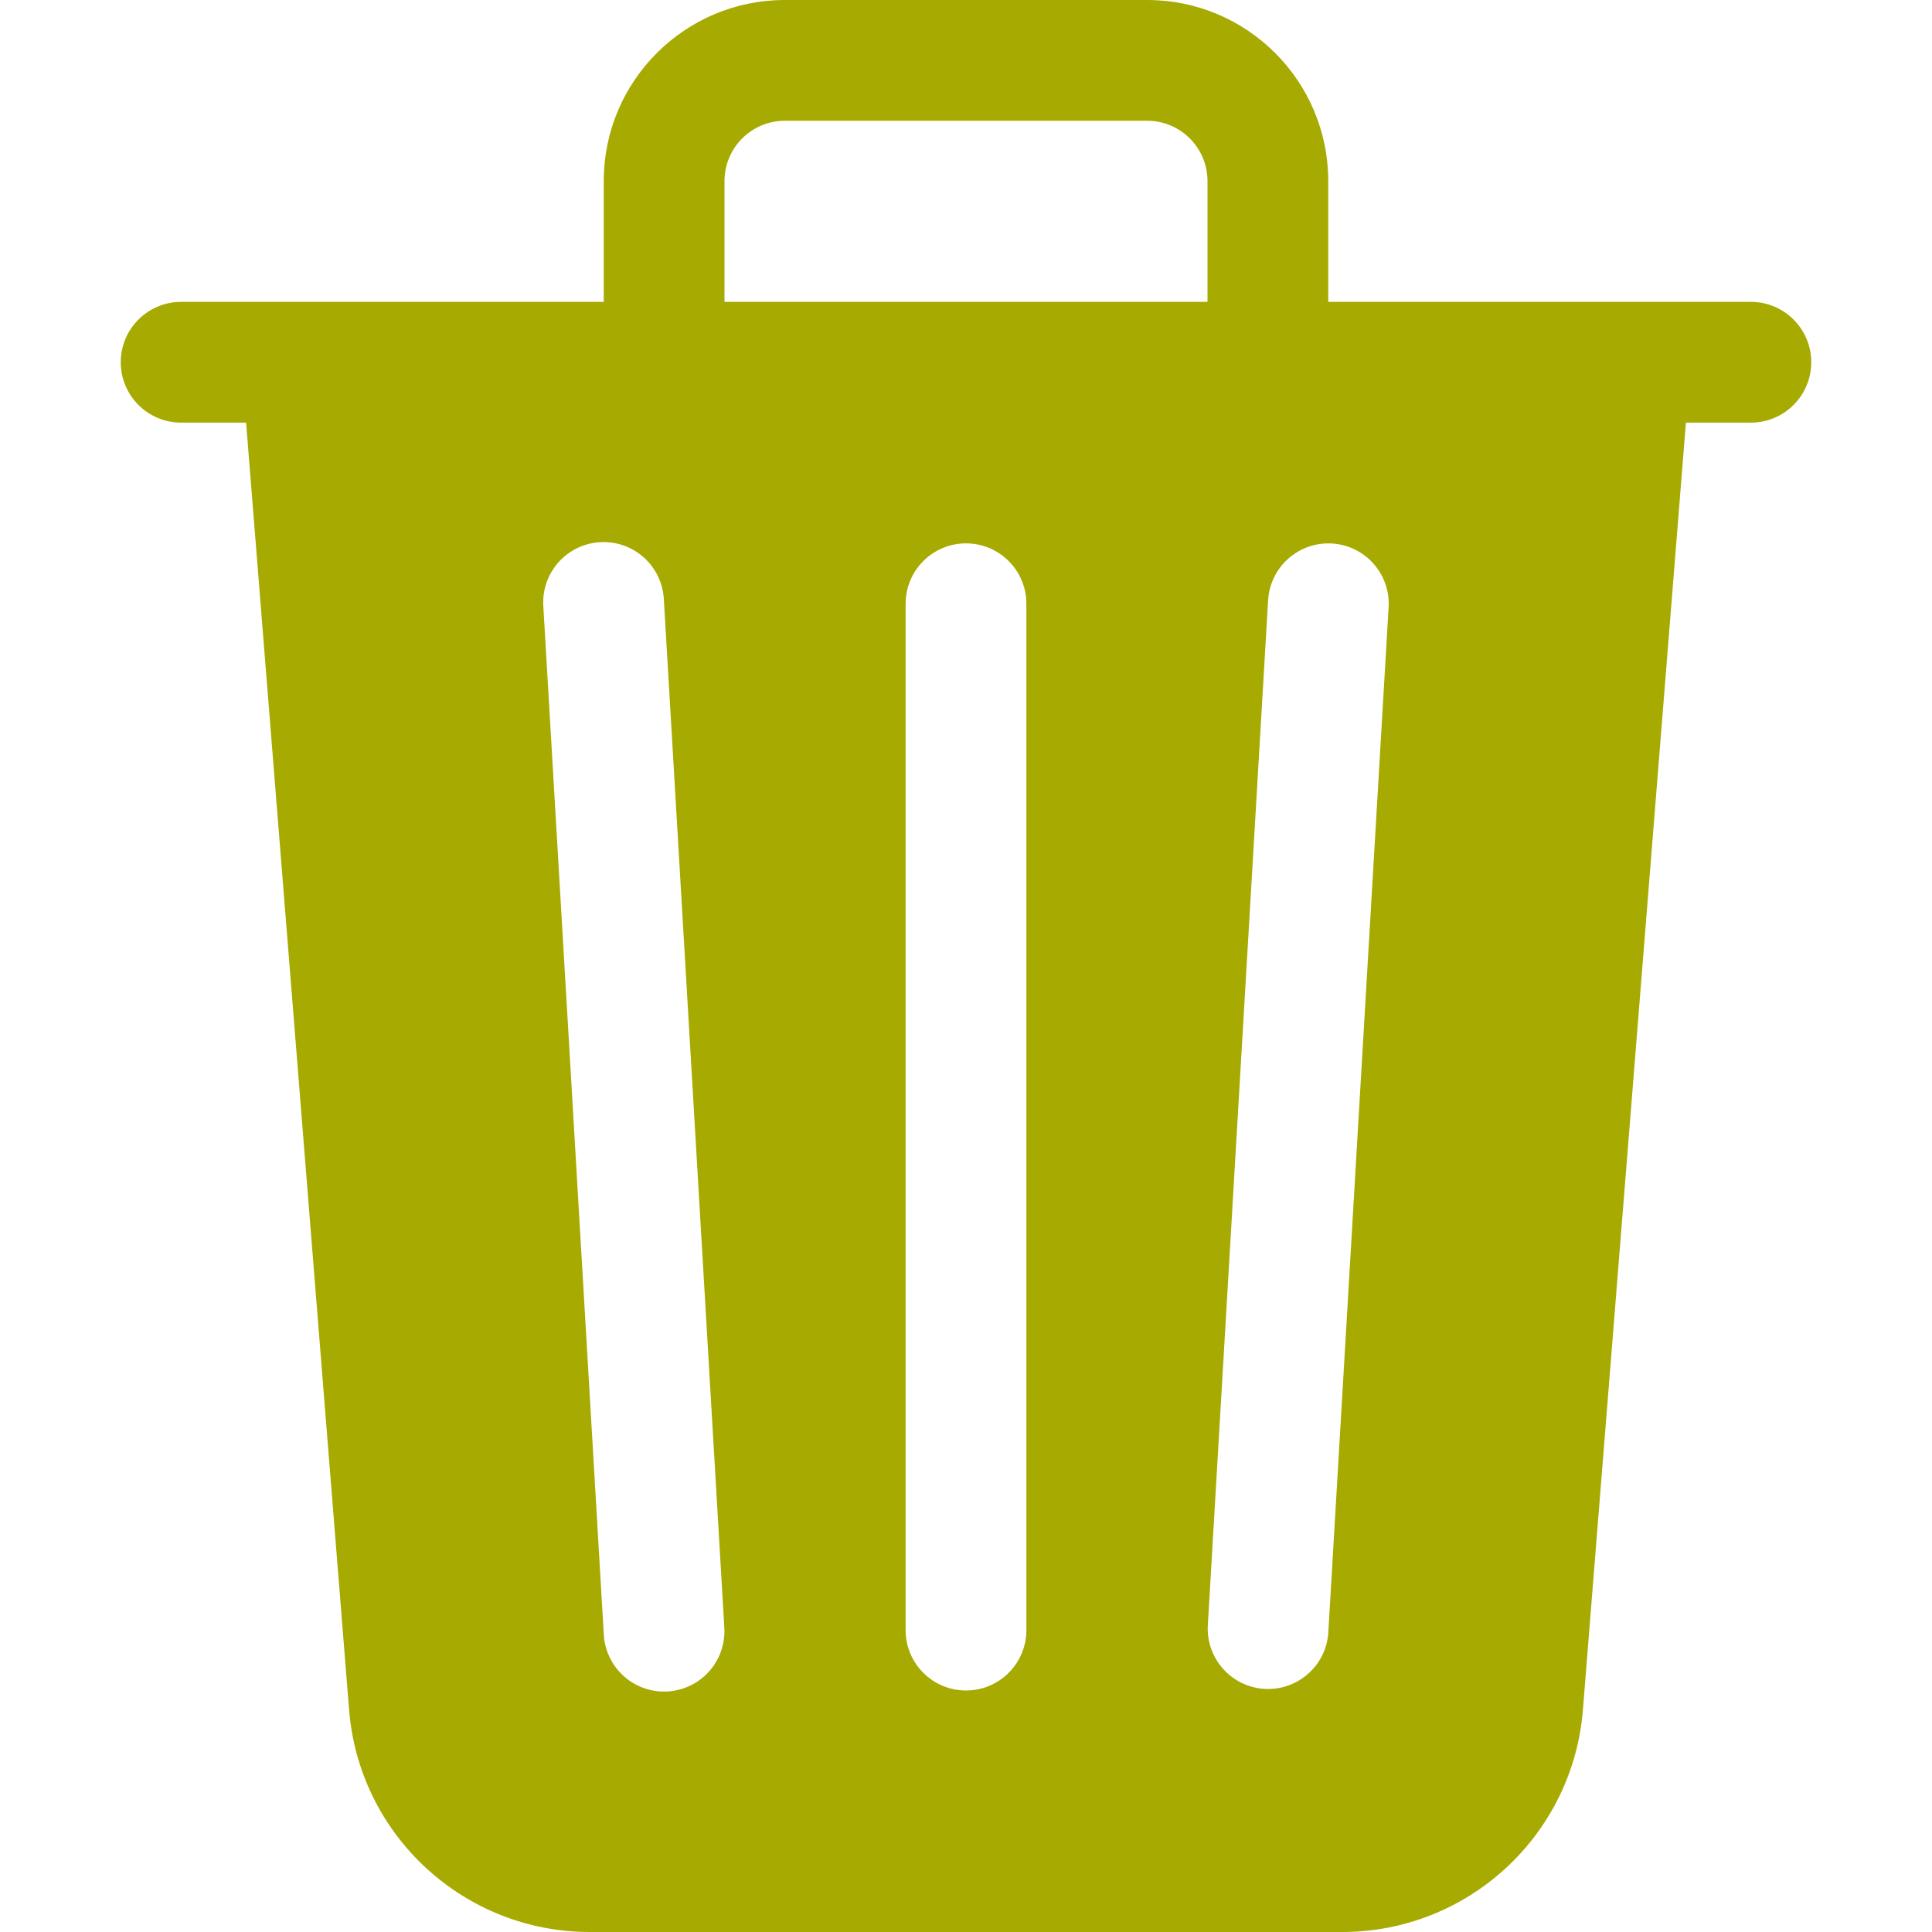
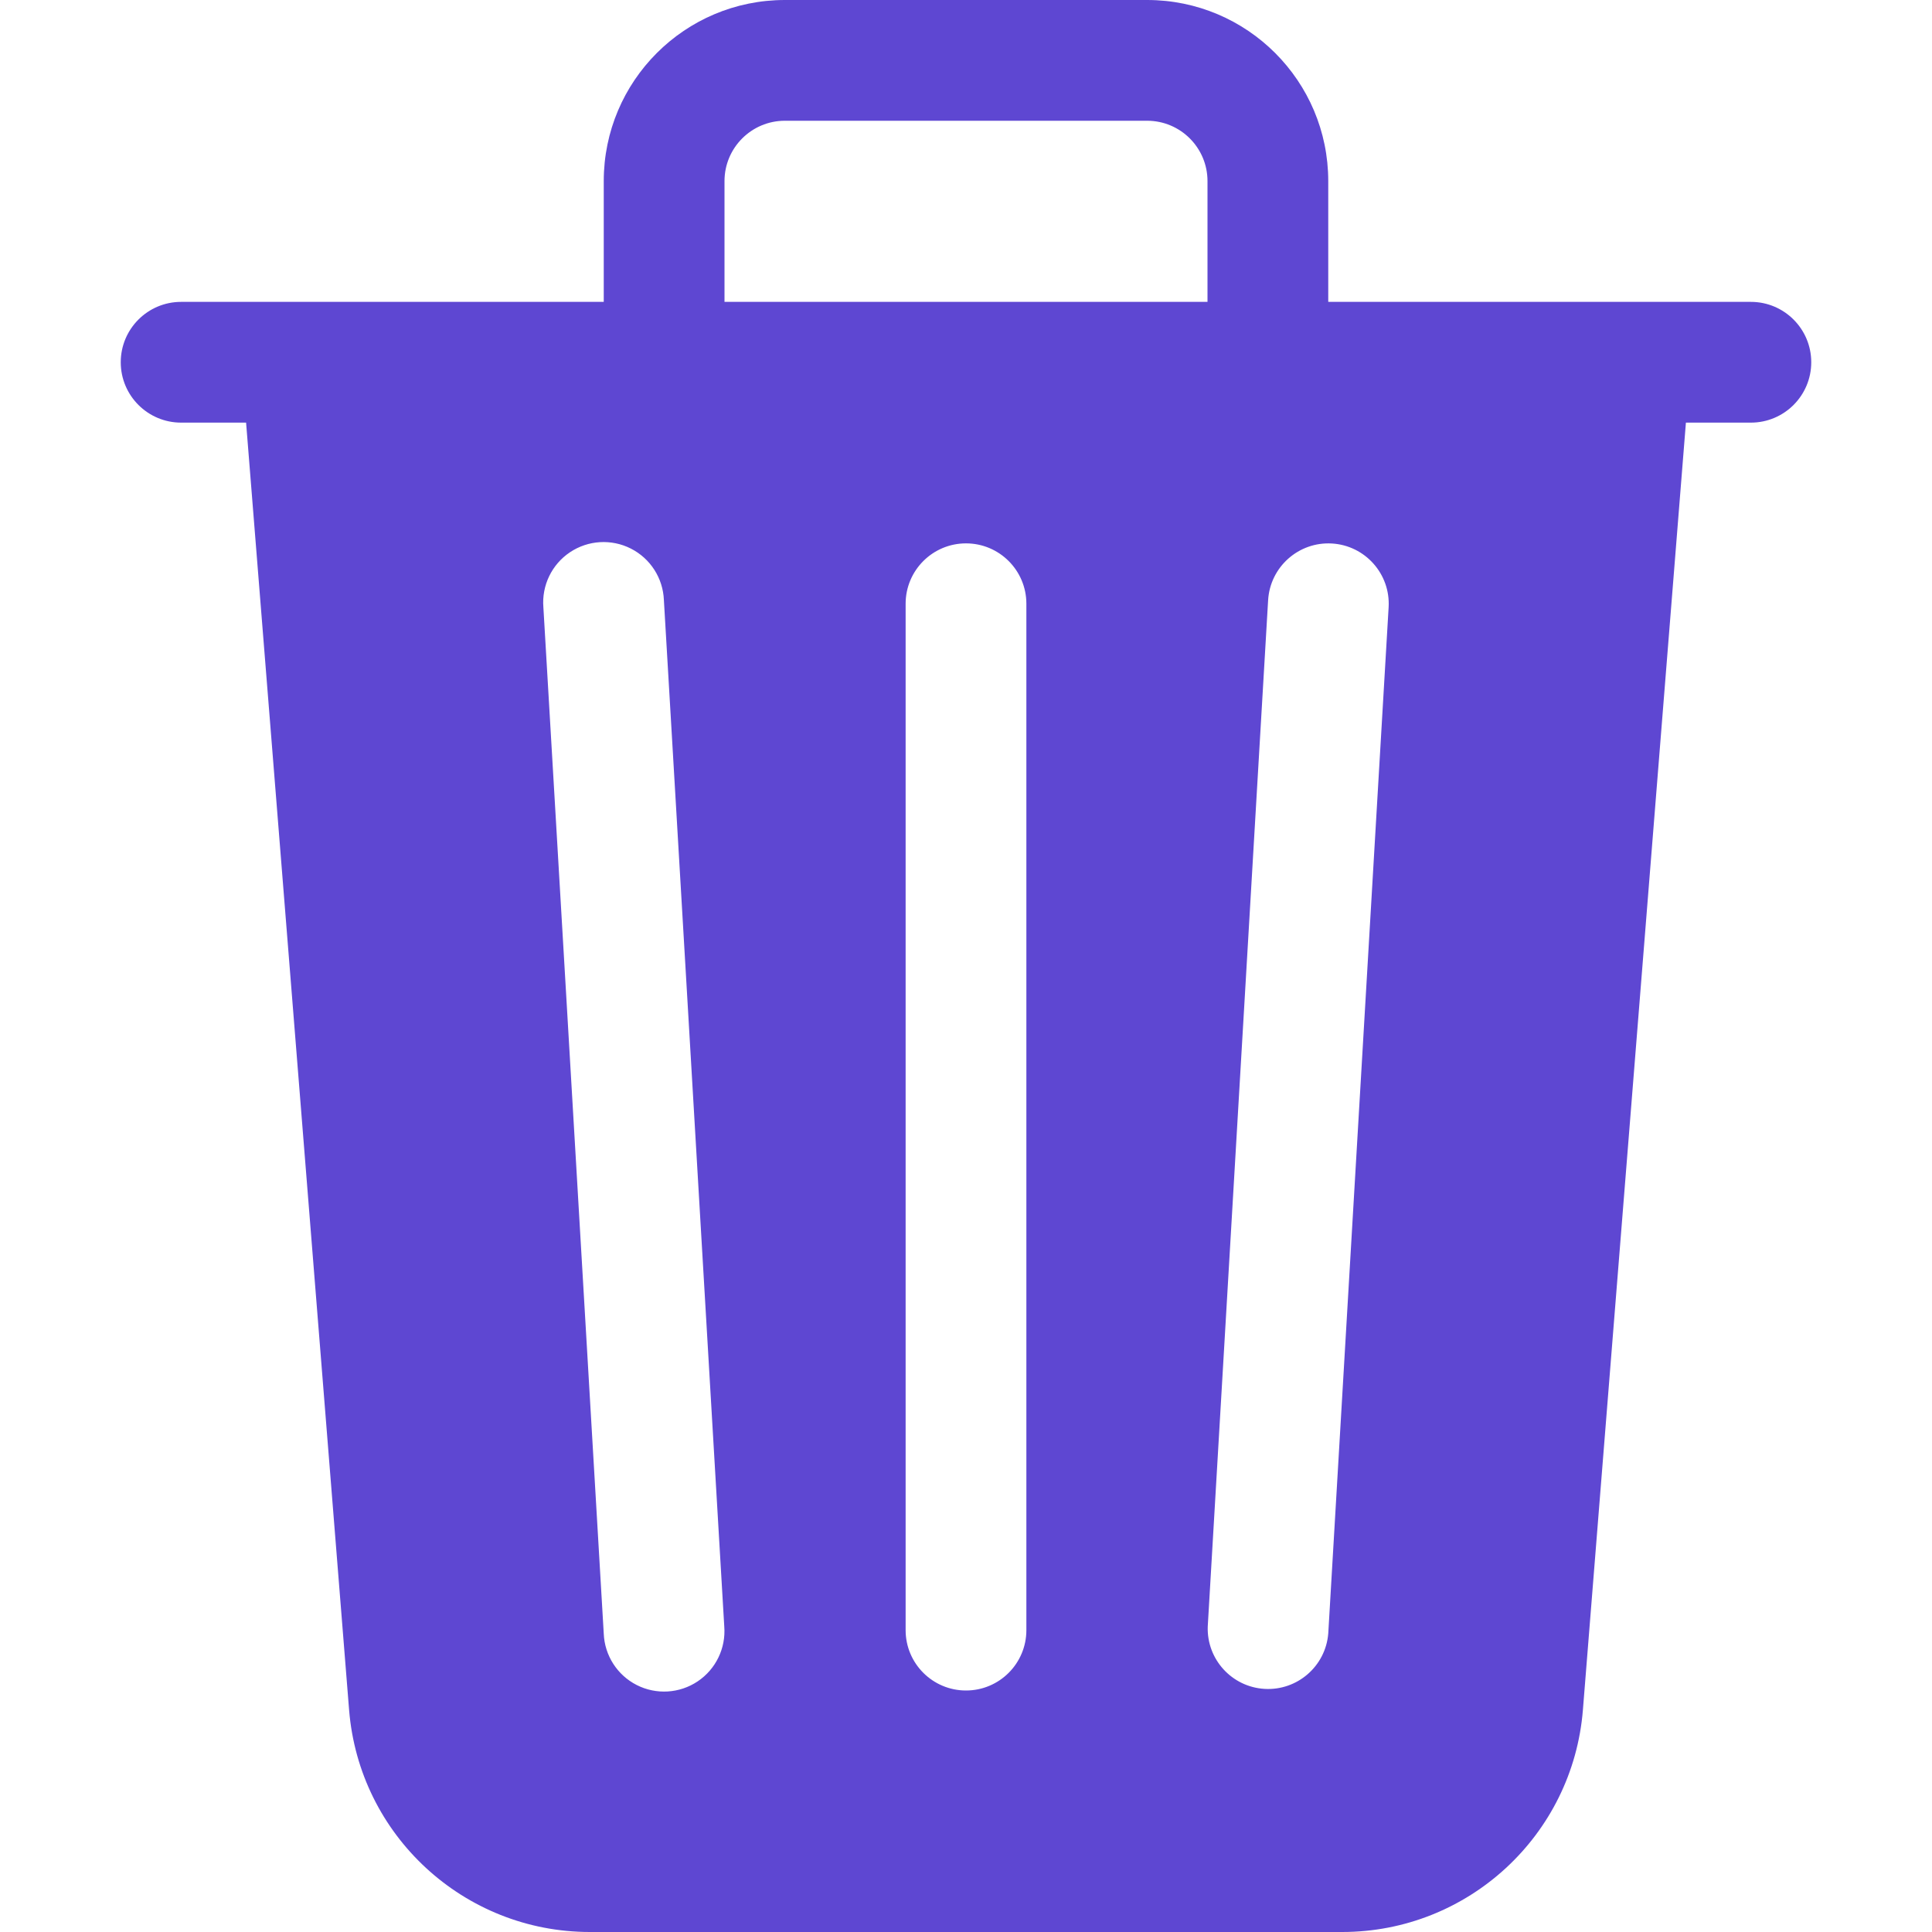
- <svg xmlns="http://www.w3.org/2000/svg" width="20" height="20" fill="#A7AA00" class="bi bi-trash3-fill" viewBox="0 0 16 16">
+ <svg xmlns="http://www.w3.org/2000/svg" width="20" height="20" fill="#5E47D2" class="bi bi-trash3-fill" viewBox="0 0 16 16">
  <path d="M11 1.5v1h3.5a.5.5 0 0 1 0 1h-.538l-.853 10.66A2 2 0 0 1 11.115 16h-6.23a2 2 0 0 1-1.994-1.84L2.038 3.5H1.5a.5.5 0 0 1 0-1H5v-1A1.5 1.5 0 0 1 6.5 0h3A1.5 1.5 0 0 1 11 1.5Zm-5 0v1h4v-1a.5.5 0 0 0-.5-.5h-3a.5.5 0 0 0-.5.5ZM4.5 5.029l.5 8.5a.5.5 0 1 0 .998-.06l-.5-8.5a.5.5 0 1 0-.998.06Zm6.53-.528a.5.5 0 0 0-.528.47l-.5 8.5a.5.5 0 0 0 .998.058l.5-8.5a.5.5 0 0 0-.47-.528ZM8 4.5a.5.5 0 0 0-.5.5v8.5a.5.5 0 0 0 1 0V5a.5.5 0 0 0-.5-.5Z" />
</svg>
